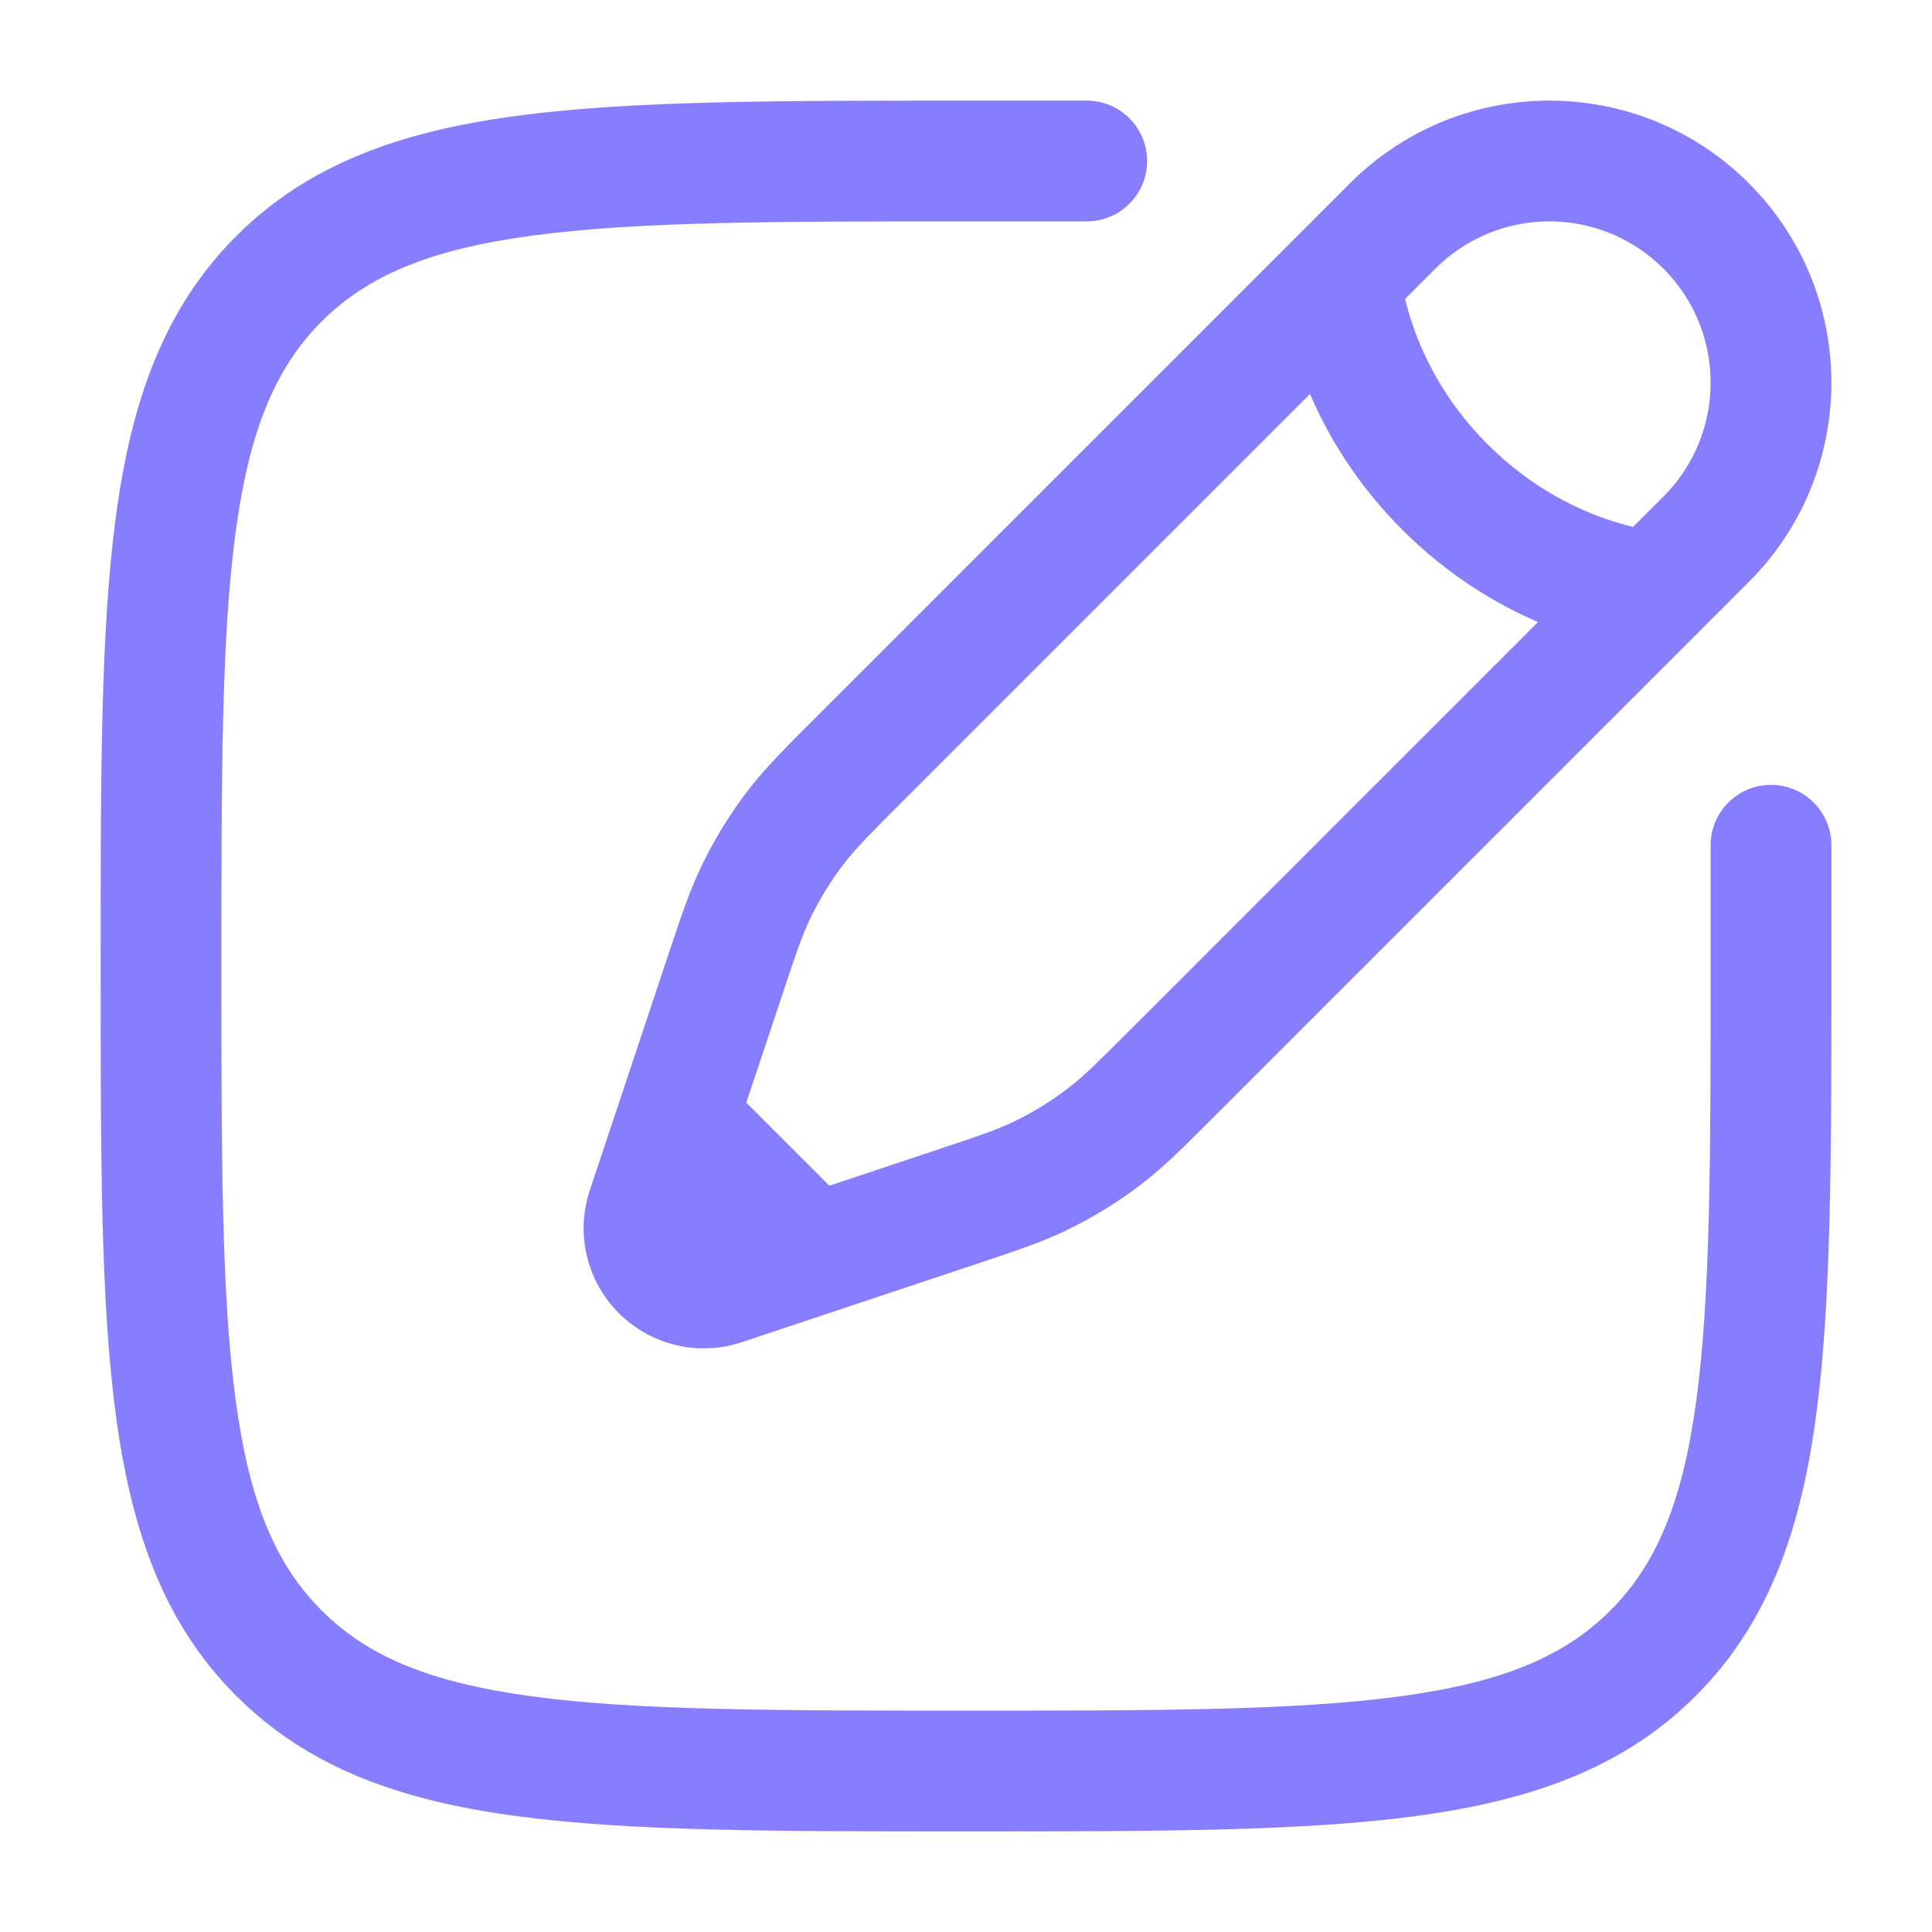
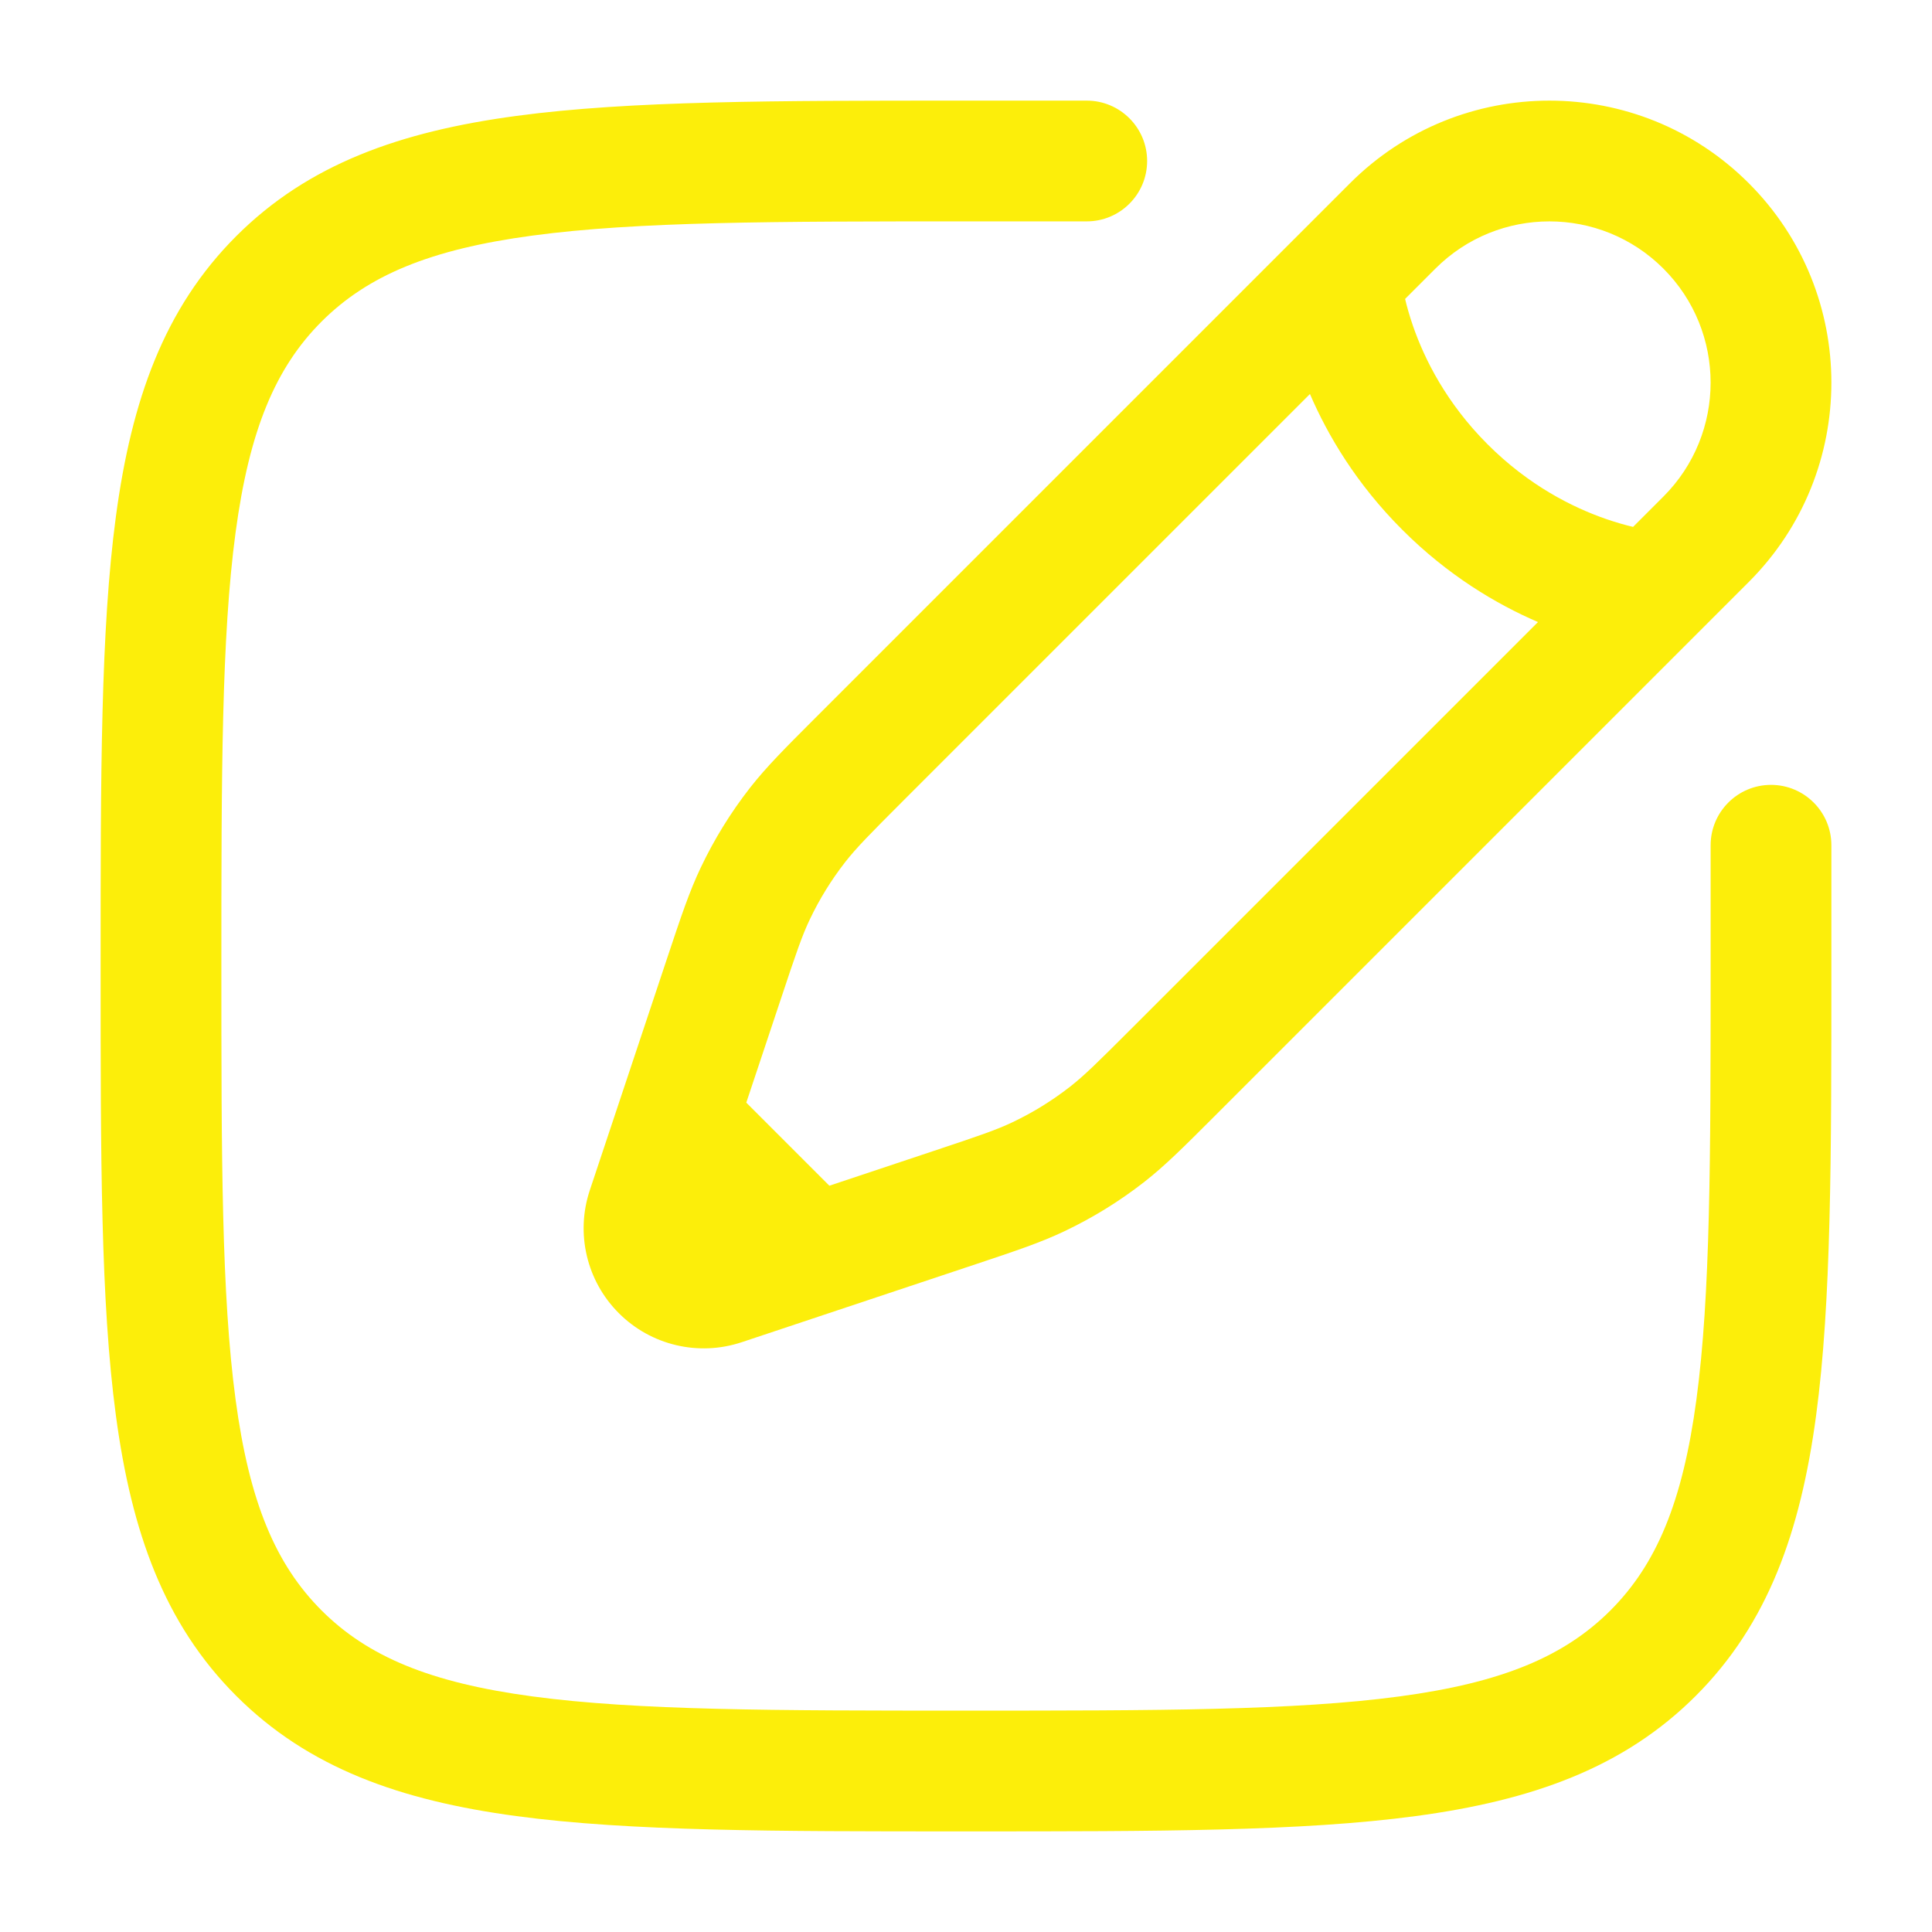
<svg xmlns="http://www.w3.org/2000/svg" width="36" height="36" viewBox="0 0 36 36" fill="none">
-   <path fill-rule="evenodd" clip-rule="evenodd" d="M17.914 1.875H20.25C20.871 1.875 21.375 2.379 21.375 3C21.375 3.621 20.871 4.125 20.25 4.125H18C14.433 4.125 11.87 4.127 9.92 4.39C8.003 4.647 6.847 5.138 5.992 5.992C5.138 6.847 4.647 8.003 4.39 9.92C4.127 11.87 4.125 14.433 4.125 18C4.125 21.567 4.127 24.13 4.39 26.08C4.647 27.997 5.138 29.153 5.992 30.008C6.847 30.862 8.003 31.353 9.92 31.61C11.87 31.873 14.433 31.875 18 31.875C21.567 31.875 24.13 31.873 26.08 31.61C27.997 31.353 29.153 30.862 30.008 30.008C30.862 29.153 31.353 27.997 31.61 26.08C31.873 24.13 31.875 21.567 31.875 18V15.75C31.875 15.129 32.379 14.625 33 14.625C33.621 14.625 34.125 15.129 34.125 15.75V18.086C34.125 21.549 34.125 24.262 33.84 26.379C33.549 28.547 32.941 30.257 31.599 31.599C30.257 32.941 28.547 33.549 26.379 33.84C24.262 34.125 21.549 34.125 18.086 34.125H17.914C14.451 34.125 11.738 34.125 9.621 33.84C7.453 33.549 5.743 32.941 4.401 31.599C3.059 30.257 2.451 28.547 2.16 26.379C1.875 24.262 1.875 21.549 1.875 18.086V17.914C1.875 14.451 1.875 11.738 2.16 9.621C2.451 7.453 3.059 5.743 4.401 4.401C5.743 3.059 7.453 2.451 9.621 2.16C11.738 1.875 14.451 1.875 17.914 1.875ZM25.156 3.414C27.208 1.362 30.534 1.362 32.586 3.414C34.638 5.466 34.638 8.792 32.586 10.844L22.614 20.816C22.057 21.373 21.708 21.722 21.319 22.026C20.86 22.384 20.364 22.69 19.839 22.94C19.393 23.153 18.925 23.309 18.178 23.558L13.821 25.01C13.017 25.278 12.13 25.069 11.531 24.469C10.931 23.87 10.722 22.983 10.99 22.179L12.442 17.822C12.691 17.075 12.847 16.607 13.06 16.161C13.31 15.636 13.616 15.14 13.974 14.681C14.278 14.292 14.627 13.943 15.184 13.386L25.156 3.414ZM30.995 5.005C29.822 3.832 27.92 3.832 26.747 5.005L26.182 5.57C26.216 5.714 26.264 5.885 26.33 6.076C26.545 6.696 26.952 7.512 27.72 8.28C28.488 9.048 29.304 9.455 29.924 9.67C30.115 9.736 30.286 9.784 30.43 9.818L30.995 9.253C32.168 8.08 32.168 6.178 30.995 5.005ZM28.658 11.591C27.884 11.258 26.982 10.724 26.129 9.871C25.276 9.018 24.742 8.116 24.409 7.342L16.826 14.925C16.201 15.55 15.957 15.798 15.748 16.065C15.491 16.395 15.271 16.751 15.091 17.129C14.945 17.434 14.833 17.764 14.554 18.603L13.906 20.546L15.454 22.094L17.397 21.446C18.236 21.167 18.566 21.055 18.871 20.909C19.249 20.729 19.605 20.509 19.935 20.252C20.202 20.044 20.45 19.799 21.075 19.174L28.658 11.591Z" fill="#877EFF" />
+   <path fill-rule="evenodd" clip-rule="evenodd" d="M17.914 1.875H20.25C20.871 1.875 21.375 2.379 21.375 3C21.375 3.621 20.871 4.125 20.25 4.125H18C14.433 4.125 11.87 4.127 9.92 4.39C8.003 4.647 6.847 5.138 5.992 5.992C5.138 6.847 4.647 8.003 4.39 9.92C4.127 11.87 4.125 14.433 4.125 18C4.125 21.567 4.127 24.13 4.39 26.08C4.647 27.997 5.138 29.153 5.992 30.008C6.847 30.862 8.003 31.353 9.92 31.61C11.87 31.873 14.433 31.875 18 31.875C21.567 31.875 24.13 31.873 26.08 31.61C27.997 31.353 29.153 30.862 30.008 30.008C30.862 29.153 31.353 27.997 31.61 26.08C31.873 24.13 31.875 21.567 31.875 18V15.75C31.875 15.129 32.379 14.625 33 14.625C33.621 14.625 34.125 15.129 34.125 15.75V18.086C34.125 21.549 34.125 24.262 33.84 26.379C33.549 28.547 32.941 30.257 31.599 31.599C30.257 32.941 28.547 33.549 26.379 33.84C24.262 34.125 21.549 34.125 18.086 34.125H17.914C14.451 34.125 11.738 34.125 9.621 33.84C7.453 33.549 5.743 32.941 4.401 31.599C3.059 30.257 2.451 28.547 2.16 26.379C1.875 24.262 1.875 21.549 1.875 18.086V17.914C1.875 14.451 1.875 11.738 2.16 9.621C2.451 7.453 3.059 5.743 4.401 4.401C5.743 3.059 7.453 2.451 9.621 2.16C11.738 1.875 14.451 1.875 17.914 1.875ZM25.156 3.414C27.208 1.362 30.534 1.362 32.586 3.414C34.638 5.466 34.638 8.792 32.586 10.844L22.614 20.816C22.057 21.373 21.708 21.722 21.319 22.026C20.86 22.384 20.364 22.69 19.839 22.94C19.393 23.153 18.925 23.309 18.178 23.558L13.821 25.01C13.017 25.278 12.13 25.069 11.531 24.469C10.931 23.87 10.722 22.983 10.99 22.179L12.442 17.822C12.691 17.075 12.847 16.607 13.06 16.161C13.31 15.636 13.616 15.14 13.974 14.681C14.278 14.292 14.627 13.943 15.184 13.386L25.156 3.414ZM30.995 5.005C29.822 3.832 27.92 3.832 26.747 5.005L26.182 5.57C26.216 5.714 26.264 5.885 26.33 6.076C26.545 6.696 26.952 7.512 27.72 8.28C28.488 9.048 29.304 9.455 29.924 9.67C30.115 9.736 30.286 9.784 30.43 9.818L30.995 9.253C32.168 8.08 32.168 6.178 30.995 5.005ZM28.658 11.591C27.884 11.258 26.982 10.724 26.129 9.871C25.276 9.018 24.742 8.116 24.409 7.342L16.826 14.925C16.201 15.55 15.957 15.798 15.748 16.065C15.491 16.395 15.271 16.751 15.091 17.129C14.945 17.434 14.833 17.764 14.554 18.603L13.906 20.546L15.454 22.094L17.397 21.446C18.236 21.167 18.566 21.055 18.871 20.909C19.249 20.729 19.605 20.509 19.935 20.252C20.202 20.044 20.45 19.799 21.075 19.174L28.658 11.591Z" fill="#FCEE0A" />
</svg>
